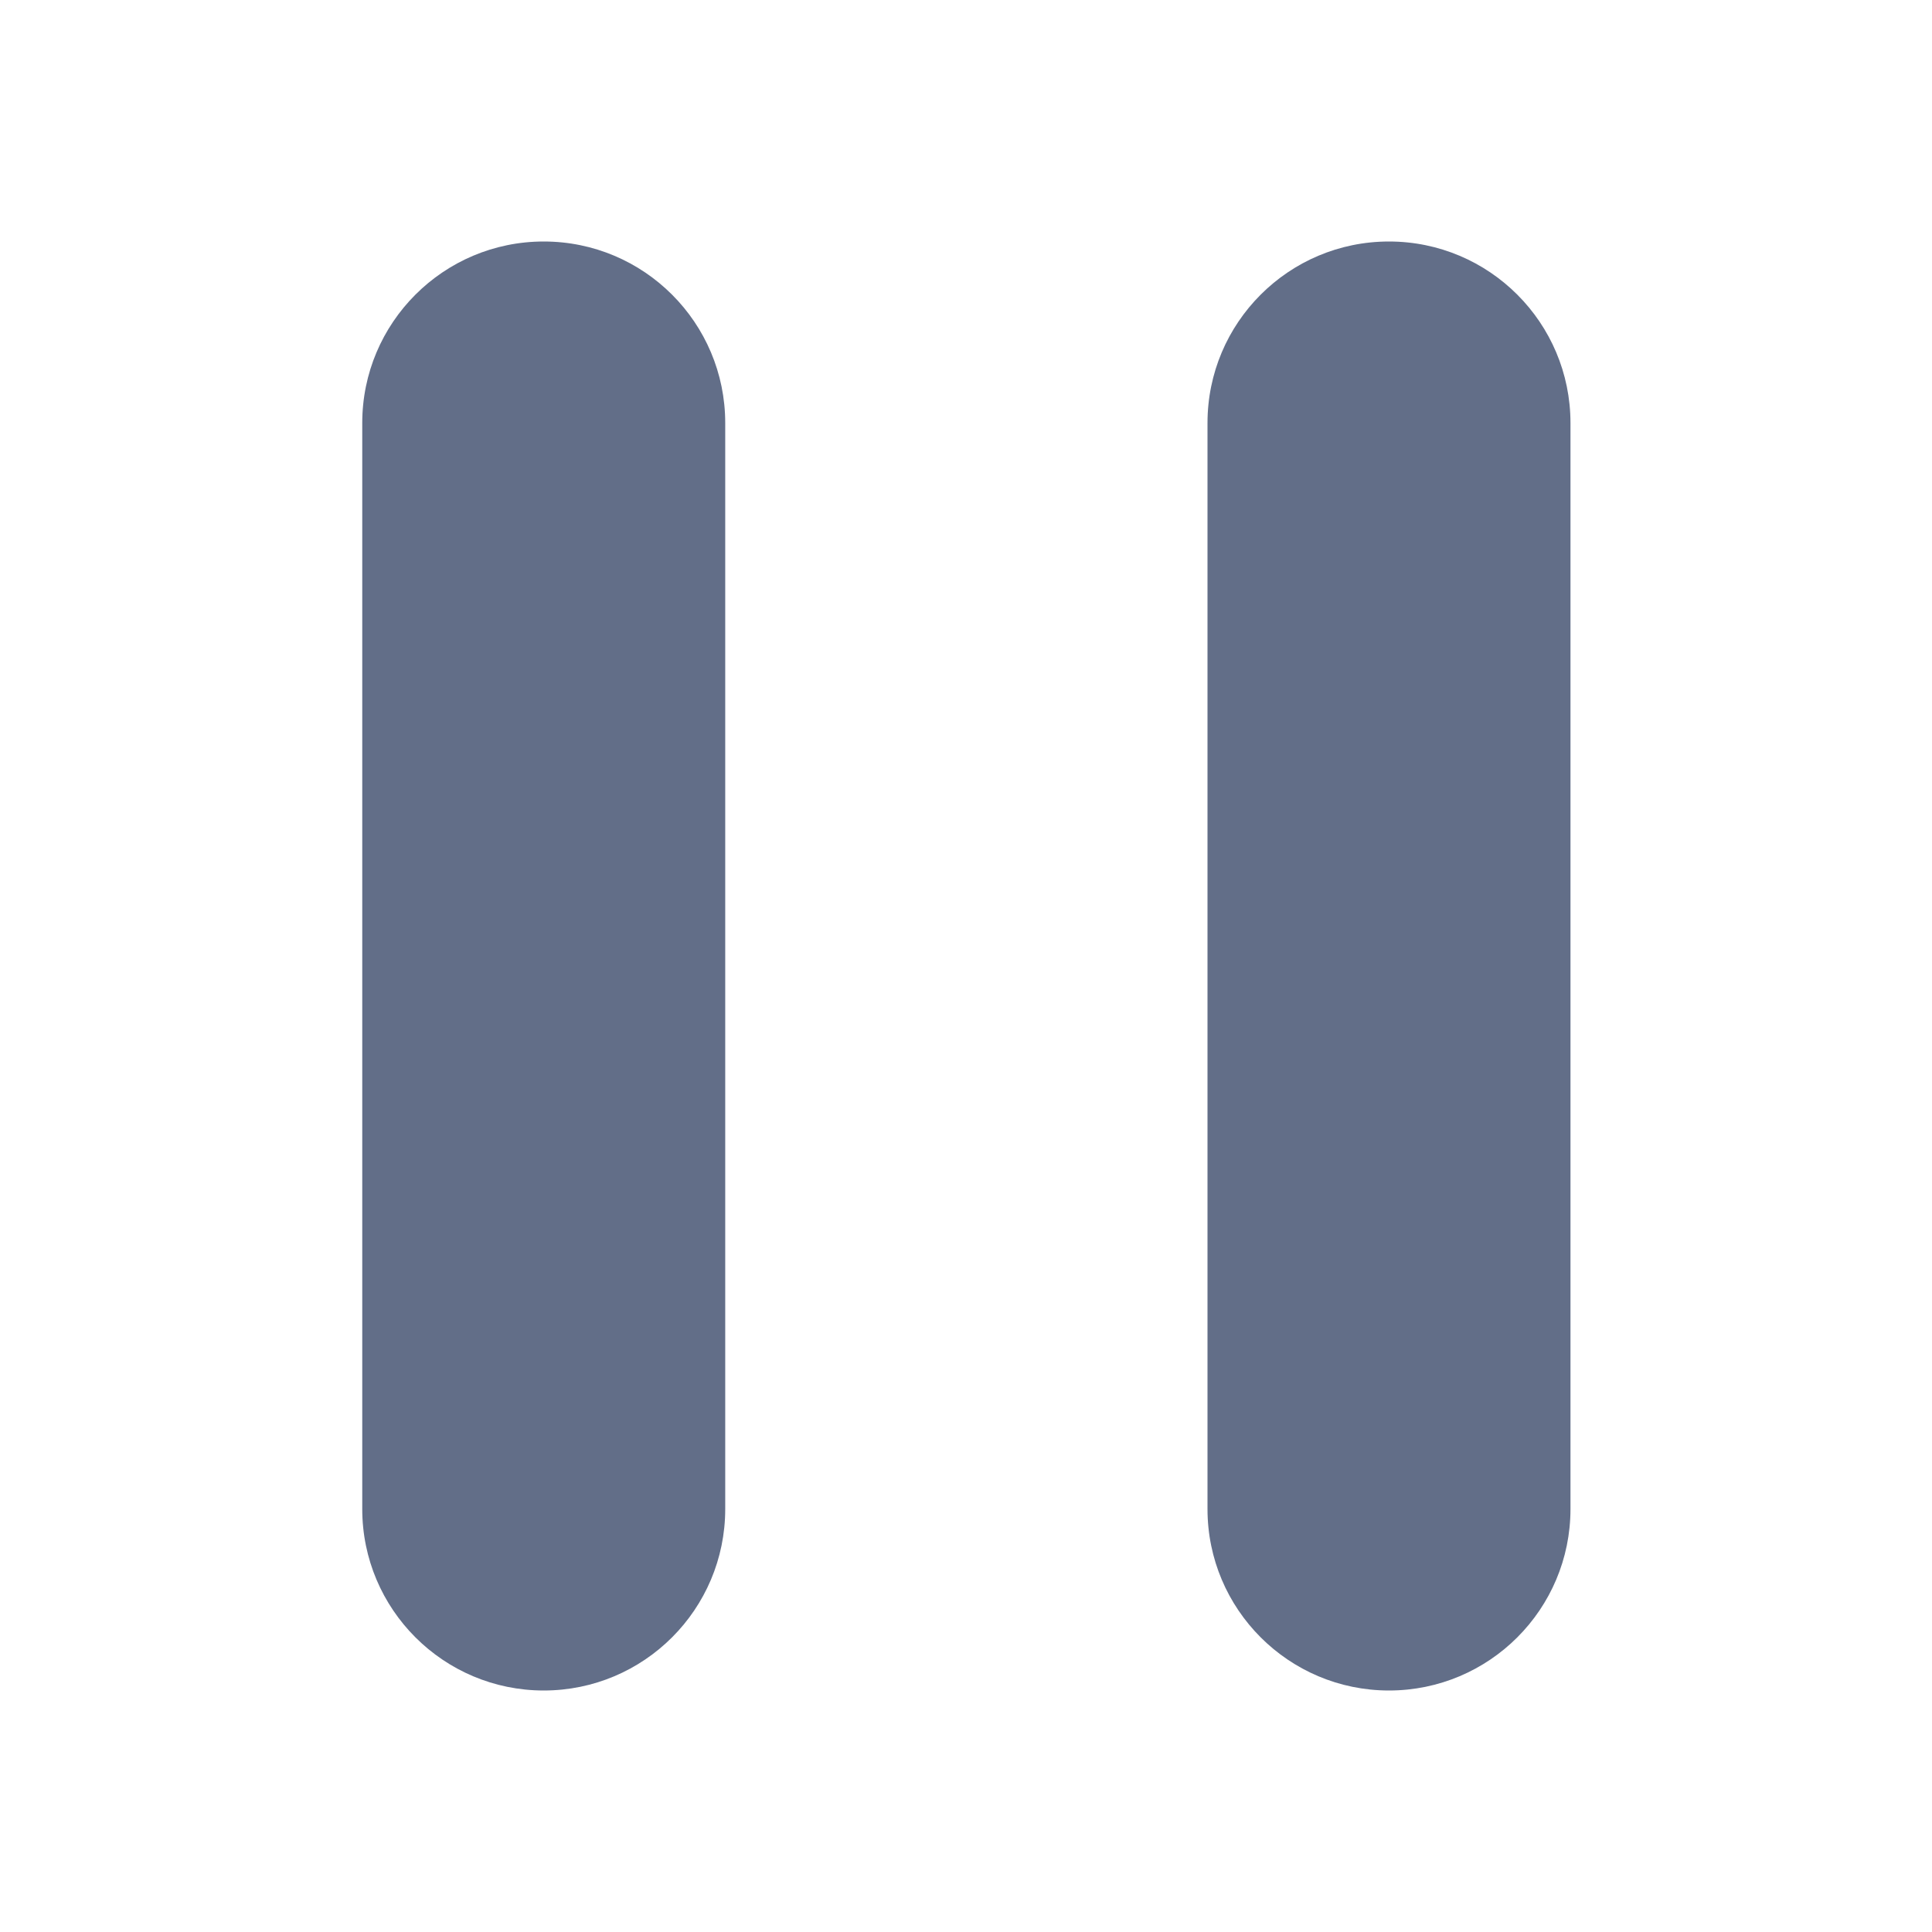
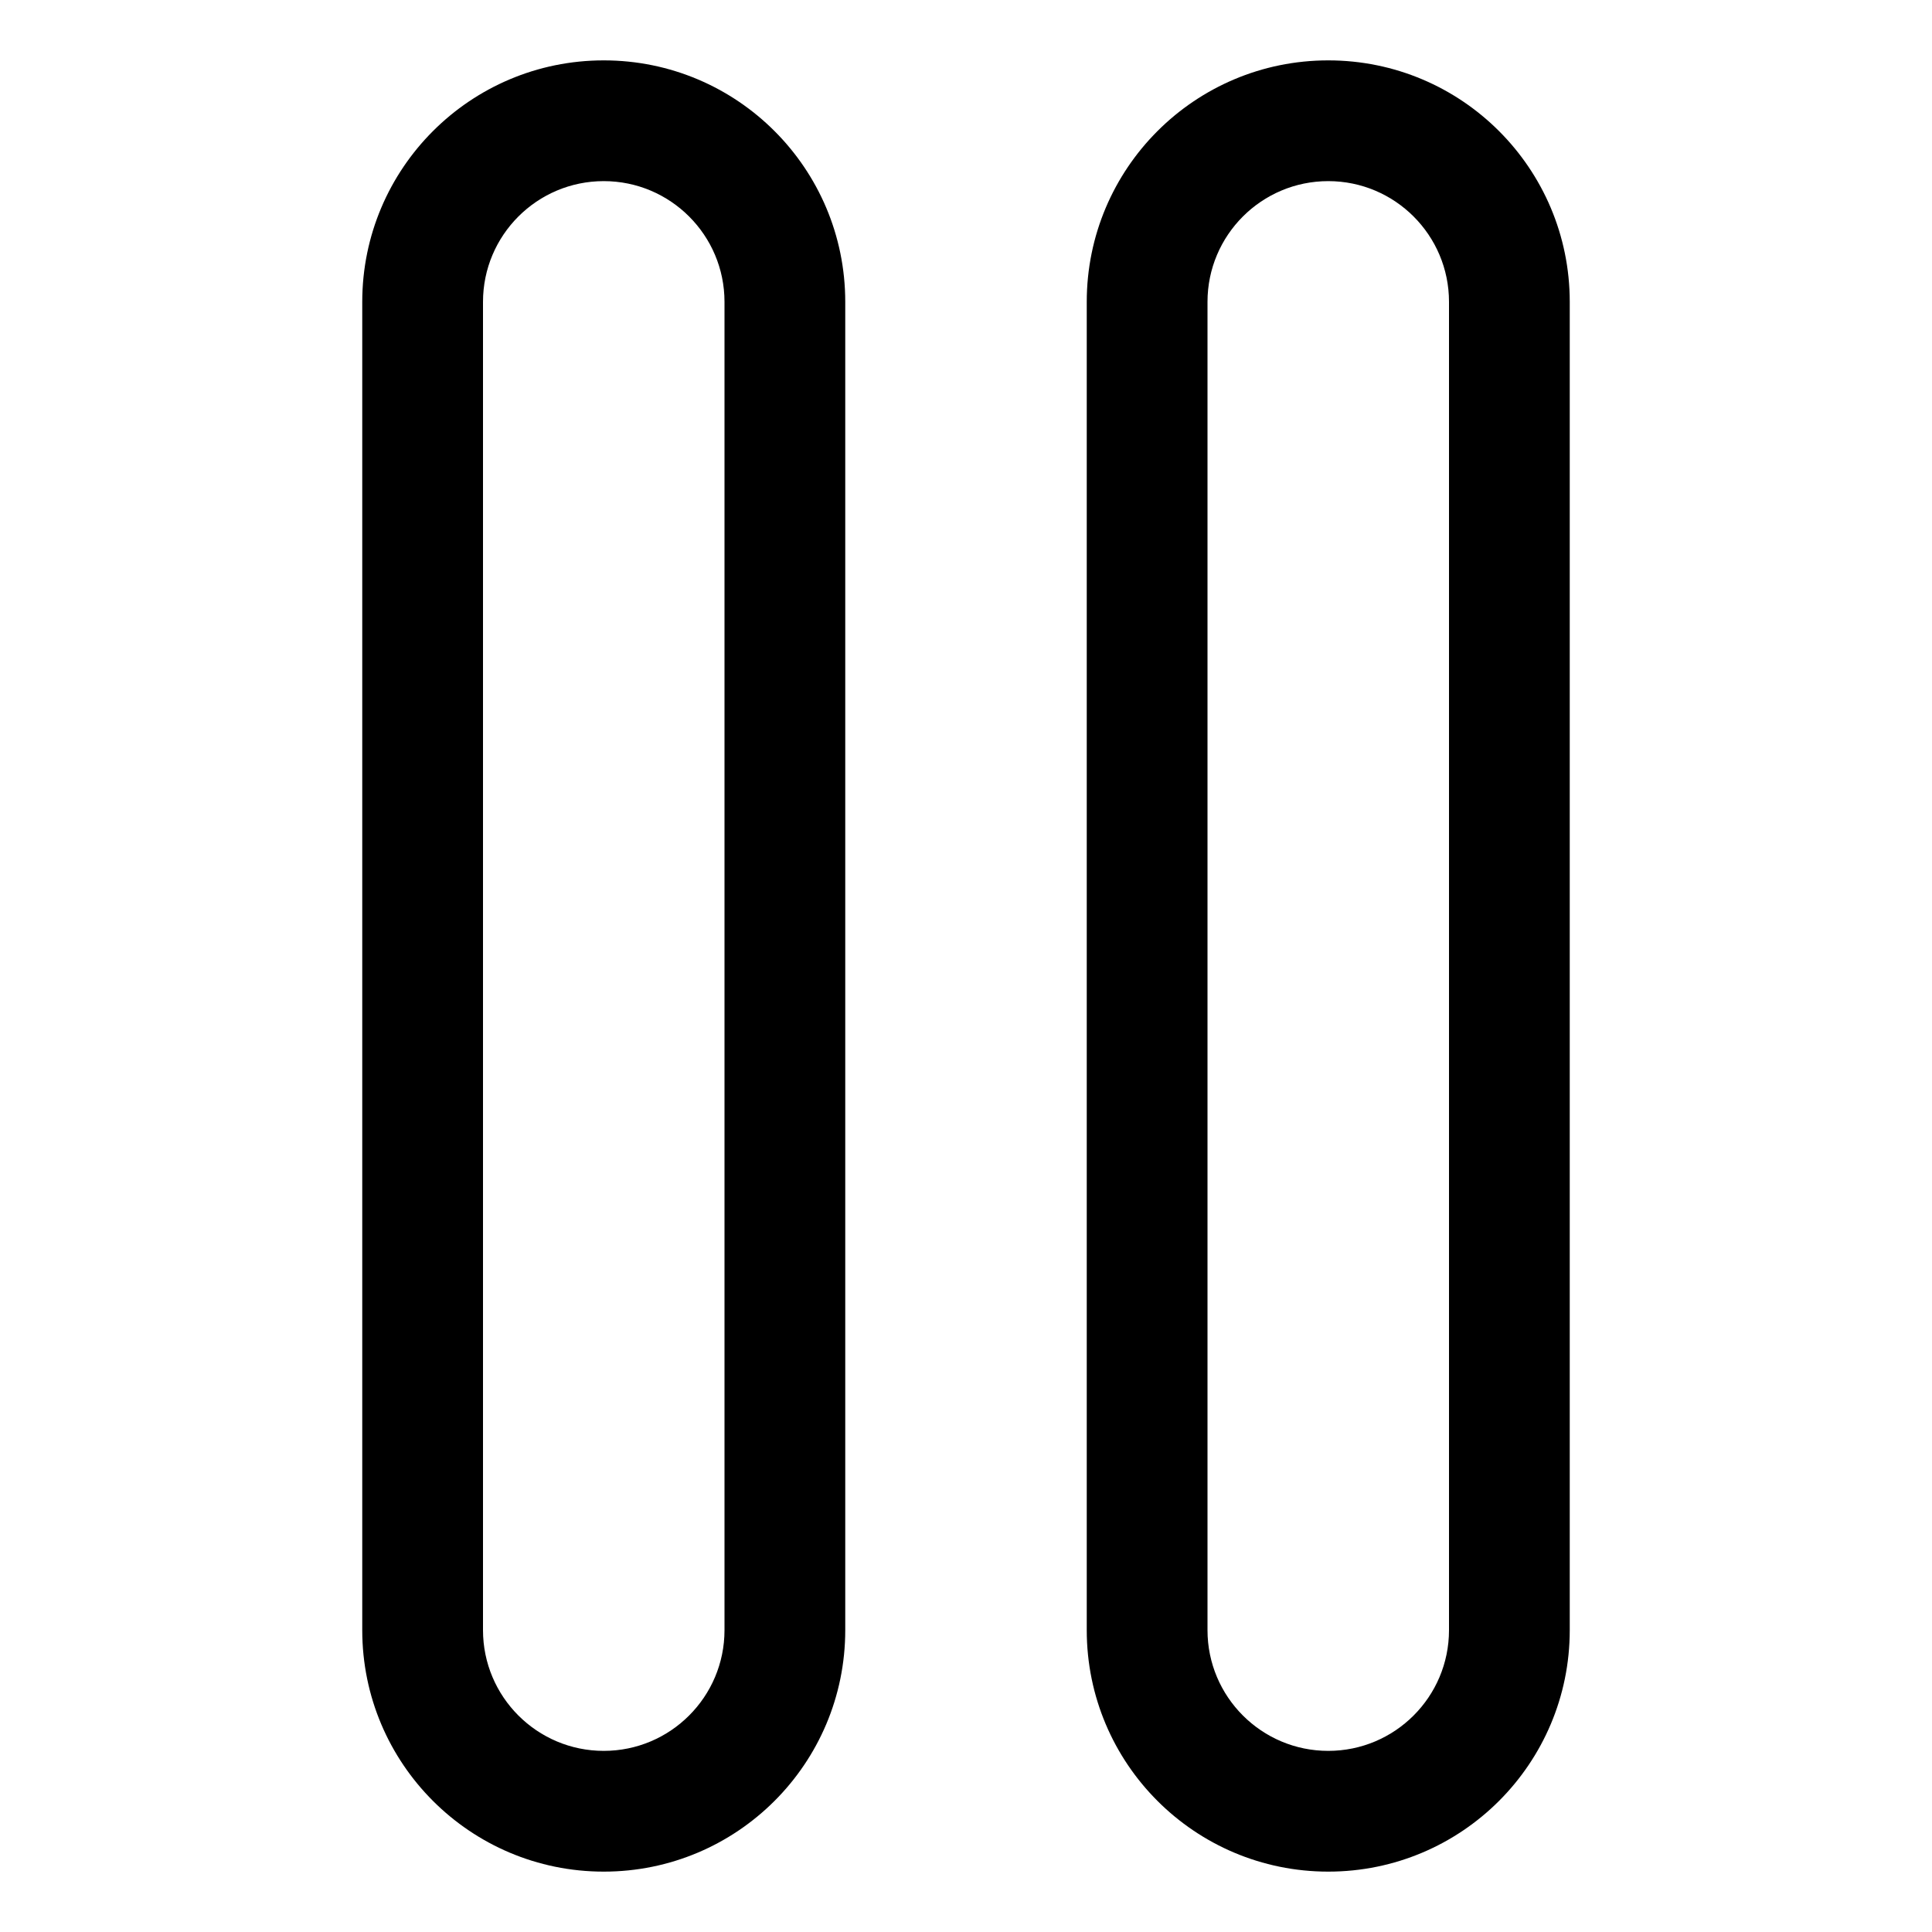
<svg xmlns="http://www.w3.org/2000/svg" width="16px" height="16px" viewBox="0 0 16 16" version="1.1">
  <g id="ICON-/-toolbar-/-interrupt" stroke="none" stroke-width="1" fill="none" fill-rule="evenodd">
-     <path d="M4.503,2 C5.333,2 6.006,2.673 6.006,3.503 L6.006,12.497 C6.006,13.327 5.333,14 4.503,14 C3.673,14 3,13.327 3,12.497 L3,3.503 C3,2.673 3.673,2 4.503,2 Z M11.503,2 C12.333,2 13.006,2.673 13.006,3.503 L13.006,12.497 C13.006,13.327 12.333,14 11.503,14 C10.673,14 10,13.327 10,12.497 L10,3.503 C10,2.673 10.673,2 11.503,2 Z" id="形状结合" fill="#626E88" fill-rule="nonzero" />
+     <path d="M5,0.5 C6.105,0.5 7,1.395 7,2.5 L7,13.5 C7,14.605 6.105,15.5 5,15.5 C3.895,15.5 3,14.605 3,13.5 L3,2.5 C3,1.395 3.895,0.5 5,0.5 Z M5,1.5 C4.448,1.5 4,1.948 4,2.5 L4,13.5 C4,14.052 4.448,14.5 5,14.5 C5.552,14.5 6,14.052 6,13.5 L6,2.5 C6,1.948 5.552,1.5 5,1.5 Z M11,0.5 C12.105,0.5 13,1.395 13,2.5 L13,13.5 C13,14.605 12.105,15.5 11,15.5 C9.895,15.5 9,14.605 9,13.5 L9,2.5 C9,1.395 9.895,0.5 11,0.5 Z M11,1.5 C10.448,1.5 10,1.948 10,2.5 L10,13.5 C10,14.052 10.448,14.5 11,14.5 C11.552,14.5 12,14.052 12,13.5 L12,2.5 C12,1.948 11.552,1.5 11,1.5 Z" id="形状结合" fill="#000000" />
  </g>
</svg>
